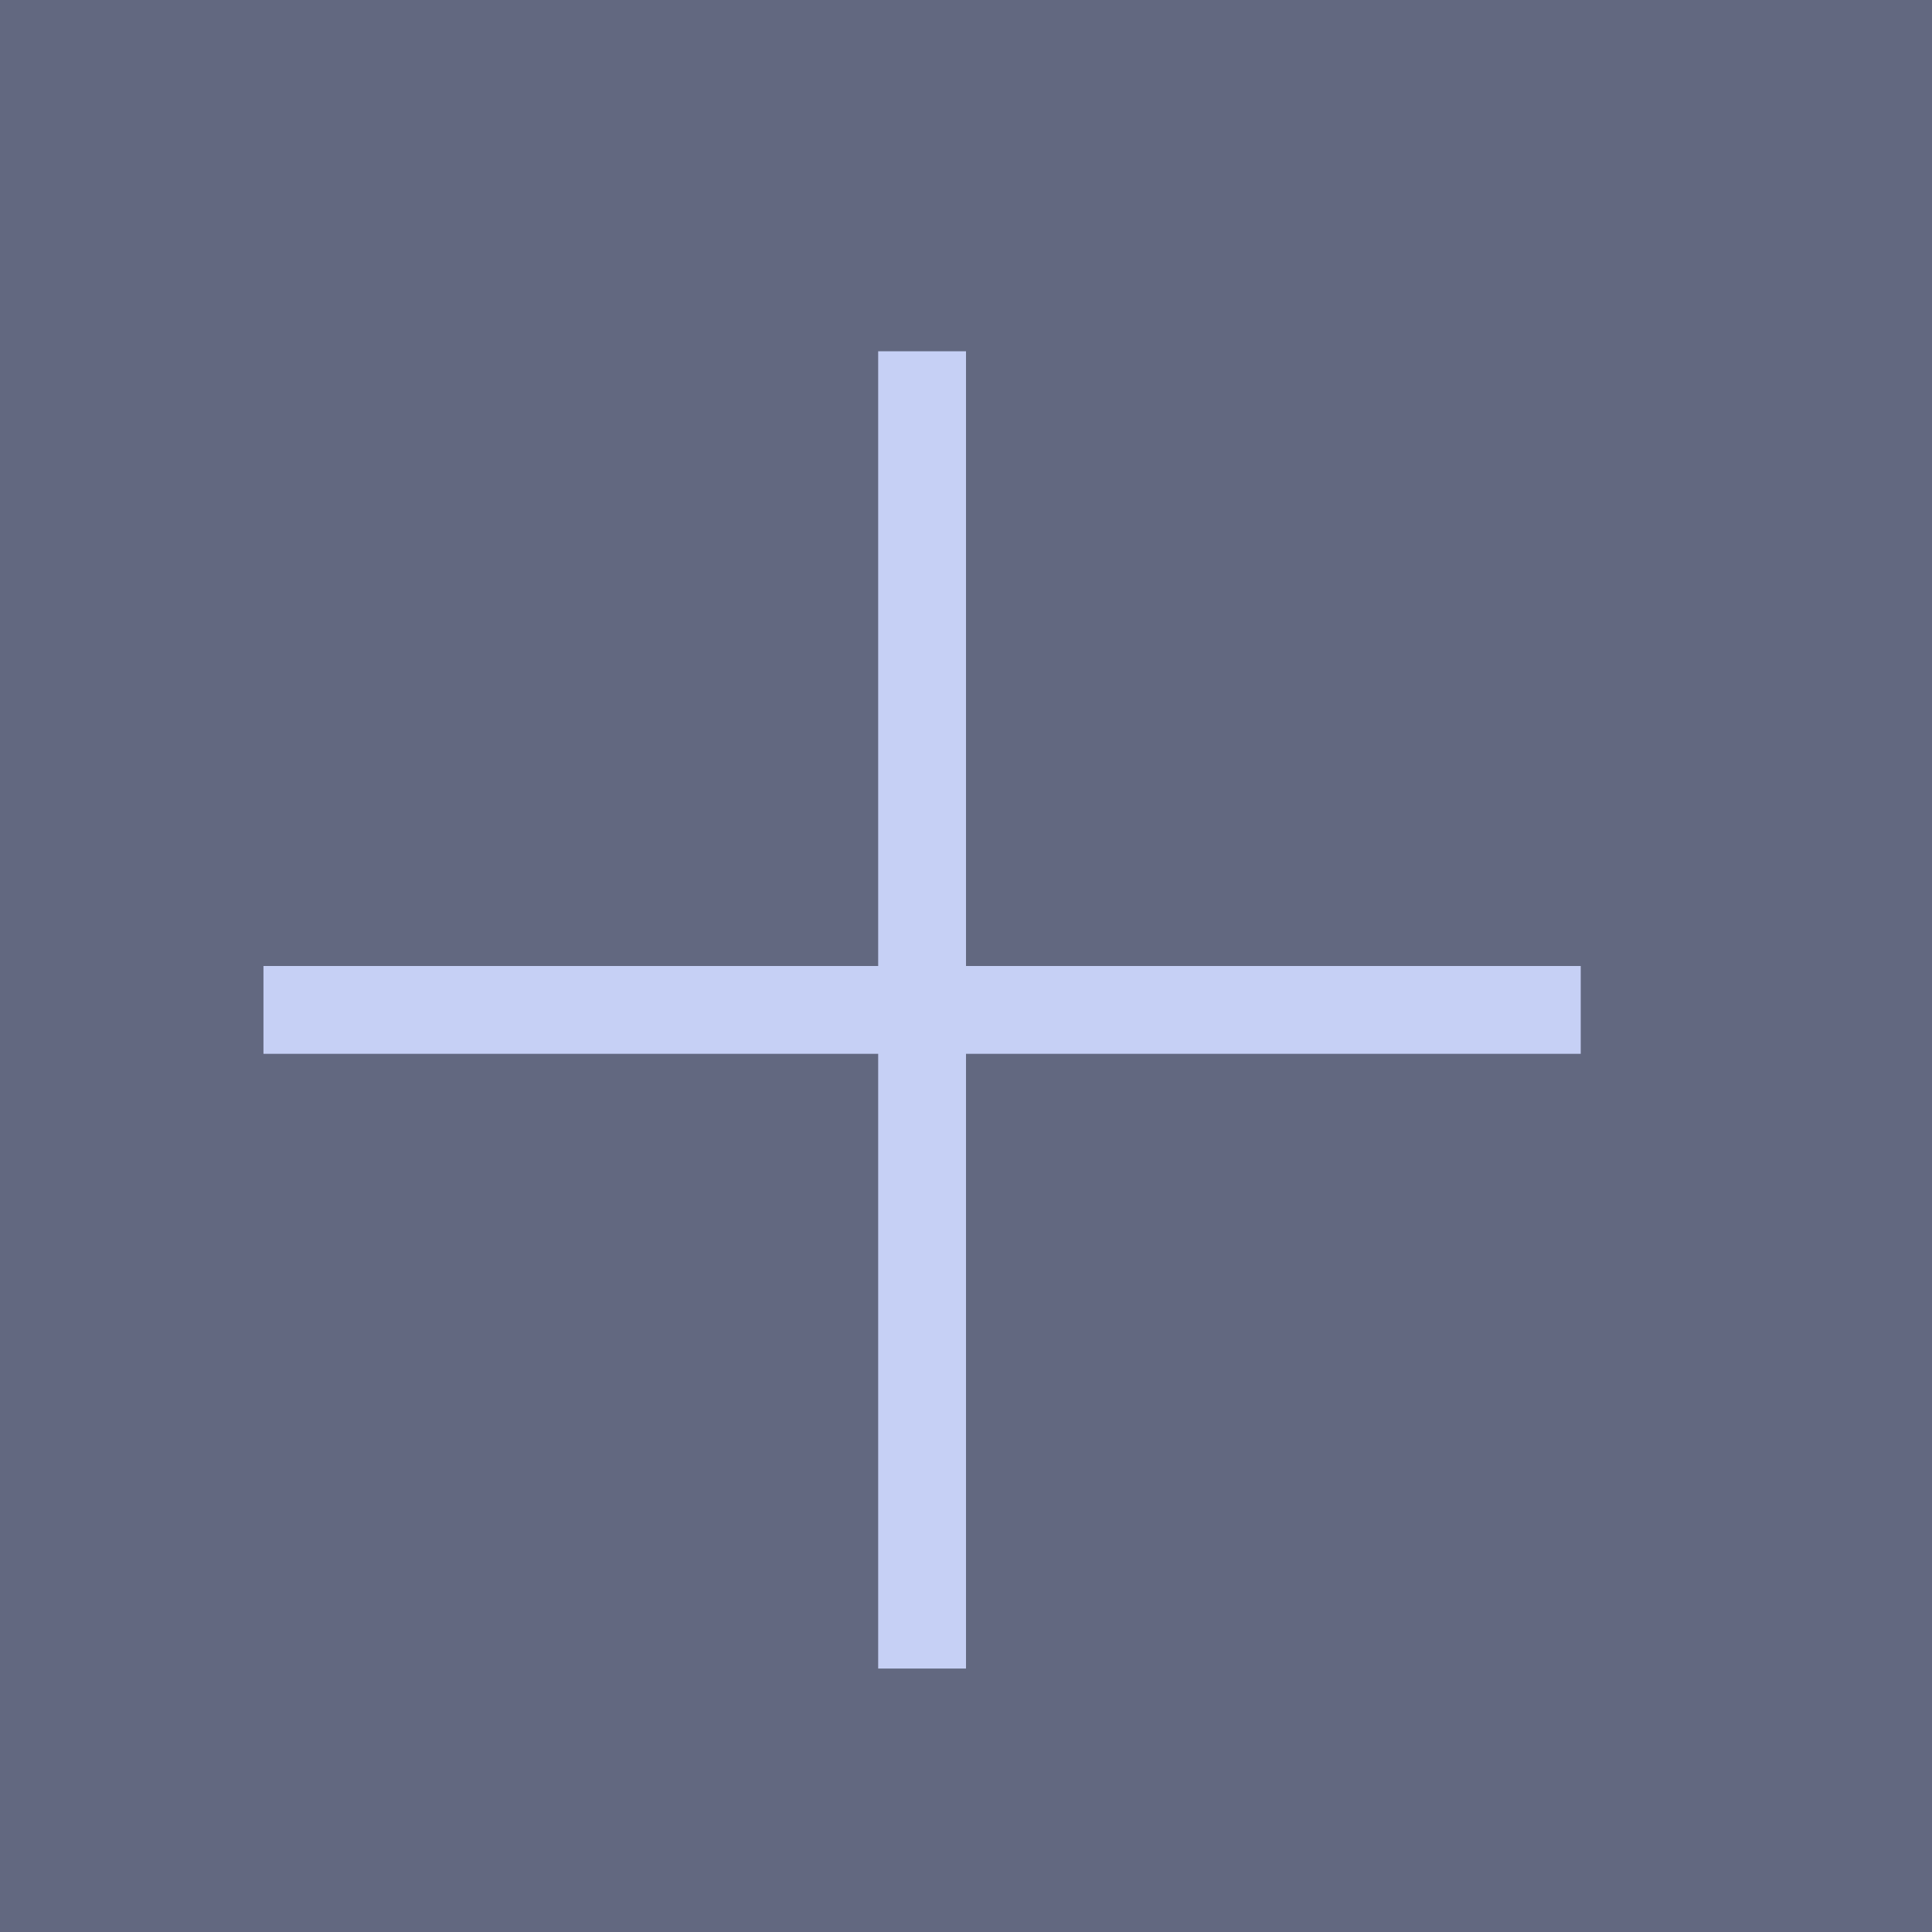
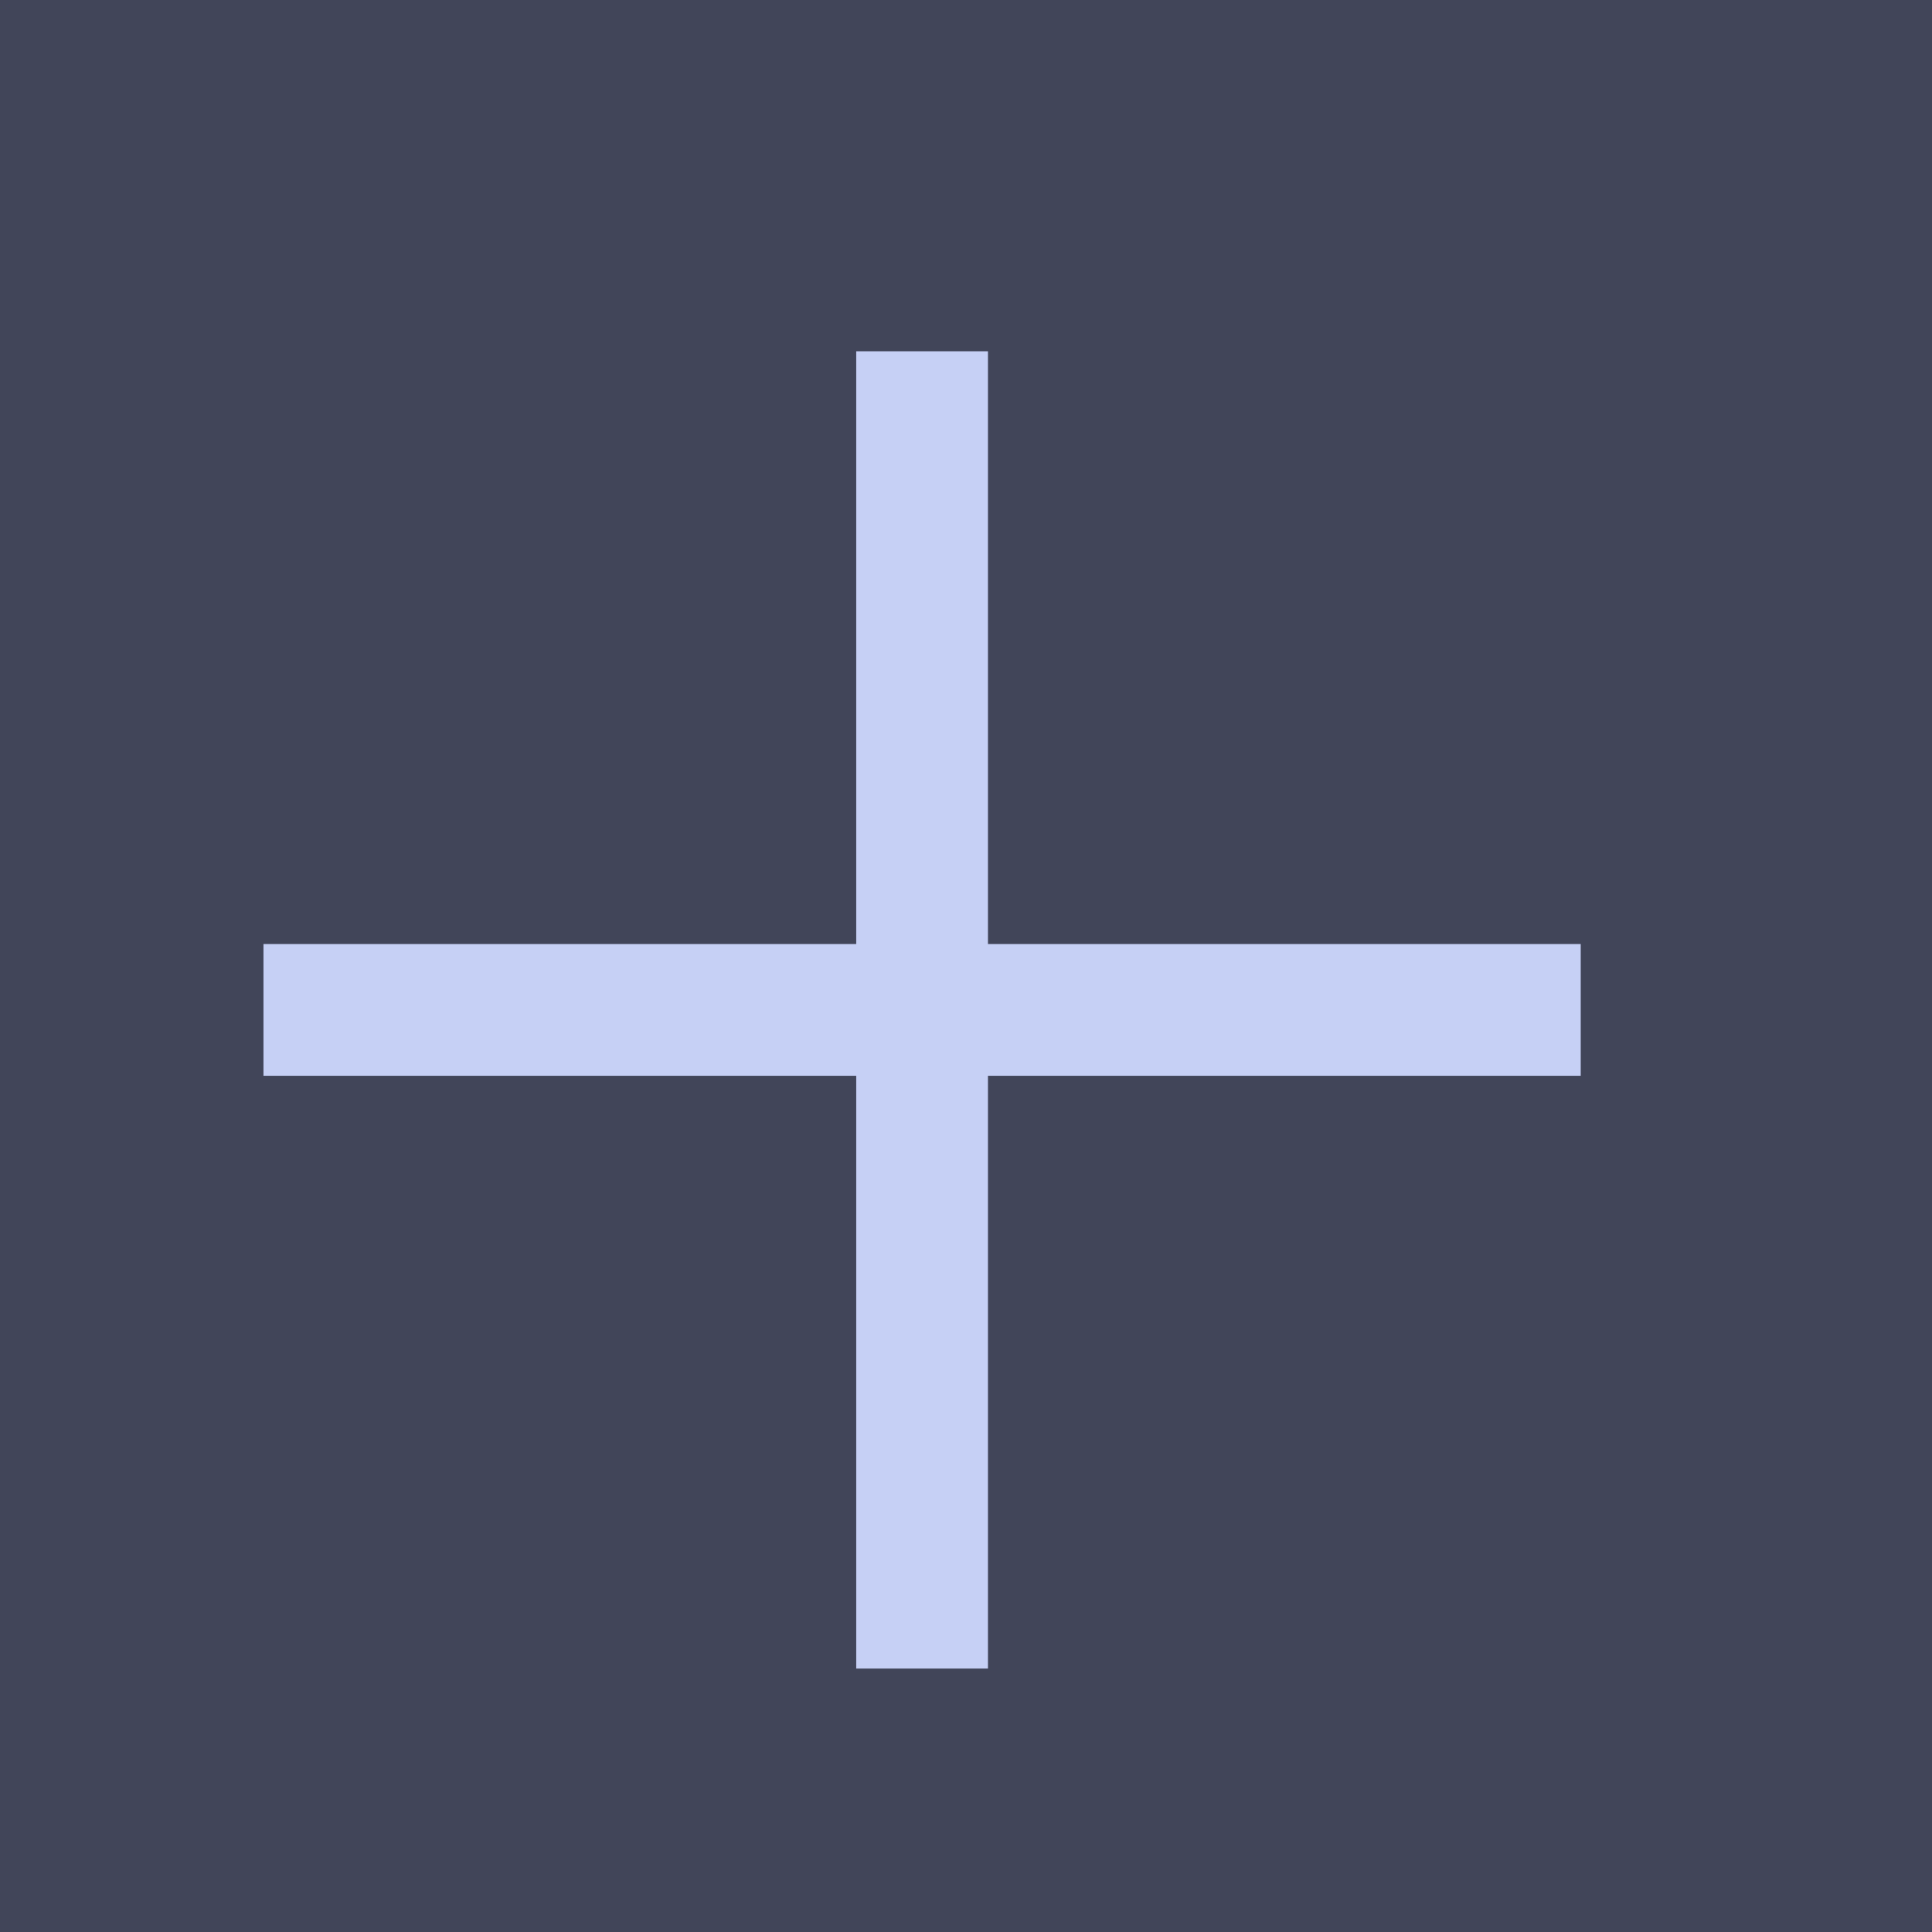
<svg xmlns="http://www.w3.org/2000/svg" viewBox="0 0 22 22" version="1.1" id="svg12">
  <defs id="defs16" />
  <g transform="translate(-553.72-583.12)" id="g10">
-     <path fill="#6272a4" color="#000000" d="m 553.72,583.12 h 22 v 22 h -22 z" id="path2" style="display:inline;fill:#626880;fill-opacity:1" />
+     <path fill="#bd93f9" color="#000" d="m553.72 583.12h22v22h-22z" id="path2" style="fill:#414559;fill-opacity:1" />
    <g fill="#f8f8f2" id="g8">
-       <path transform="matrix(0 1-1 0 0 0)" d="m594.12-571.72h1v15h-1z" id="path4" style="fill:#c6d0f5;fill-opacity:1" />
-       <path d="m563.72 587.12h1v15h-1z" id="path6" style="fill:#c6d0f5;fill-opacity:1" />
+       <path d="m 571.72,593.87 v 1.5 h -15 v -1.5 z" id="path4" style="fill:#c6d0f5;fill-opacity:1;stroke-width:1.225" />
+       <path d="m 563.47,587.12 h 1.5 v 15 h -1.5 z" id="path6" style="fill:#c6d0f5;fill-opacity:1;stroke-width:1.225" />
    </g>
  </g>
</svg>
